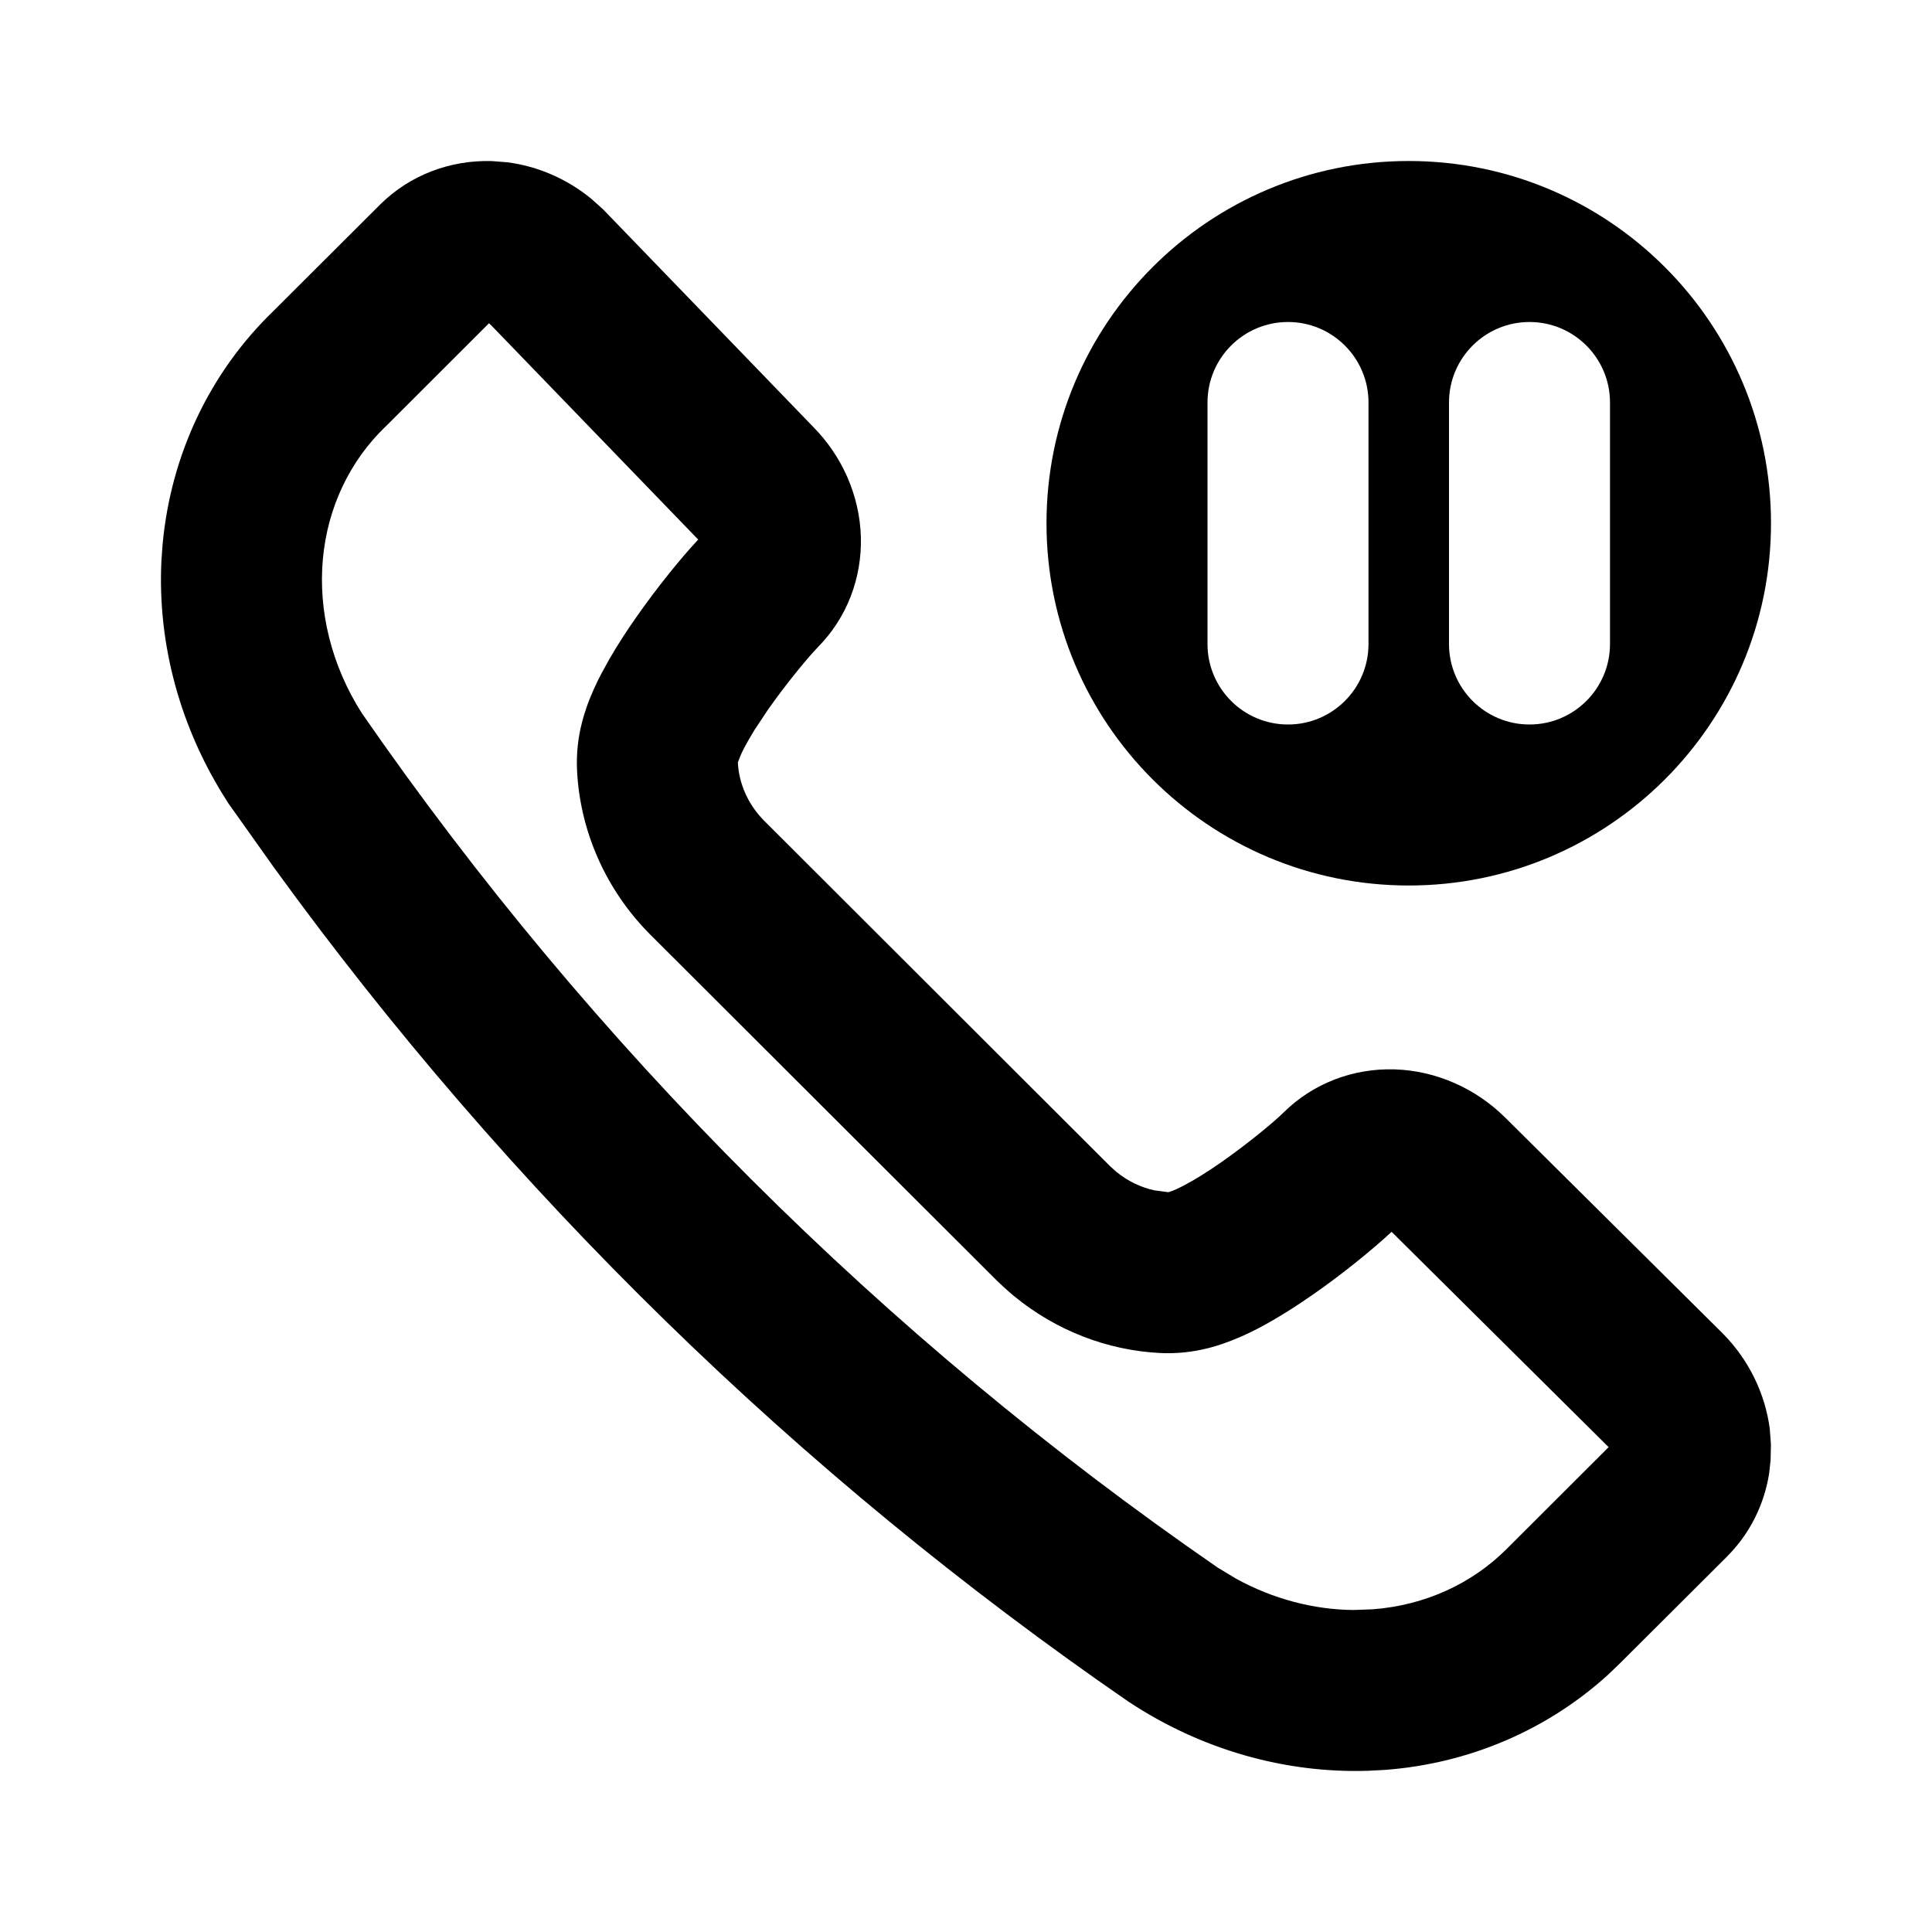
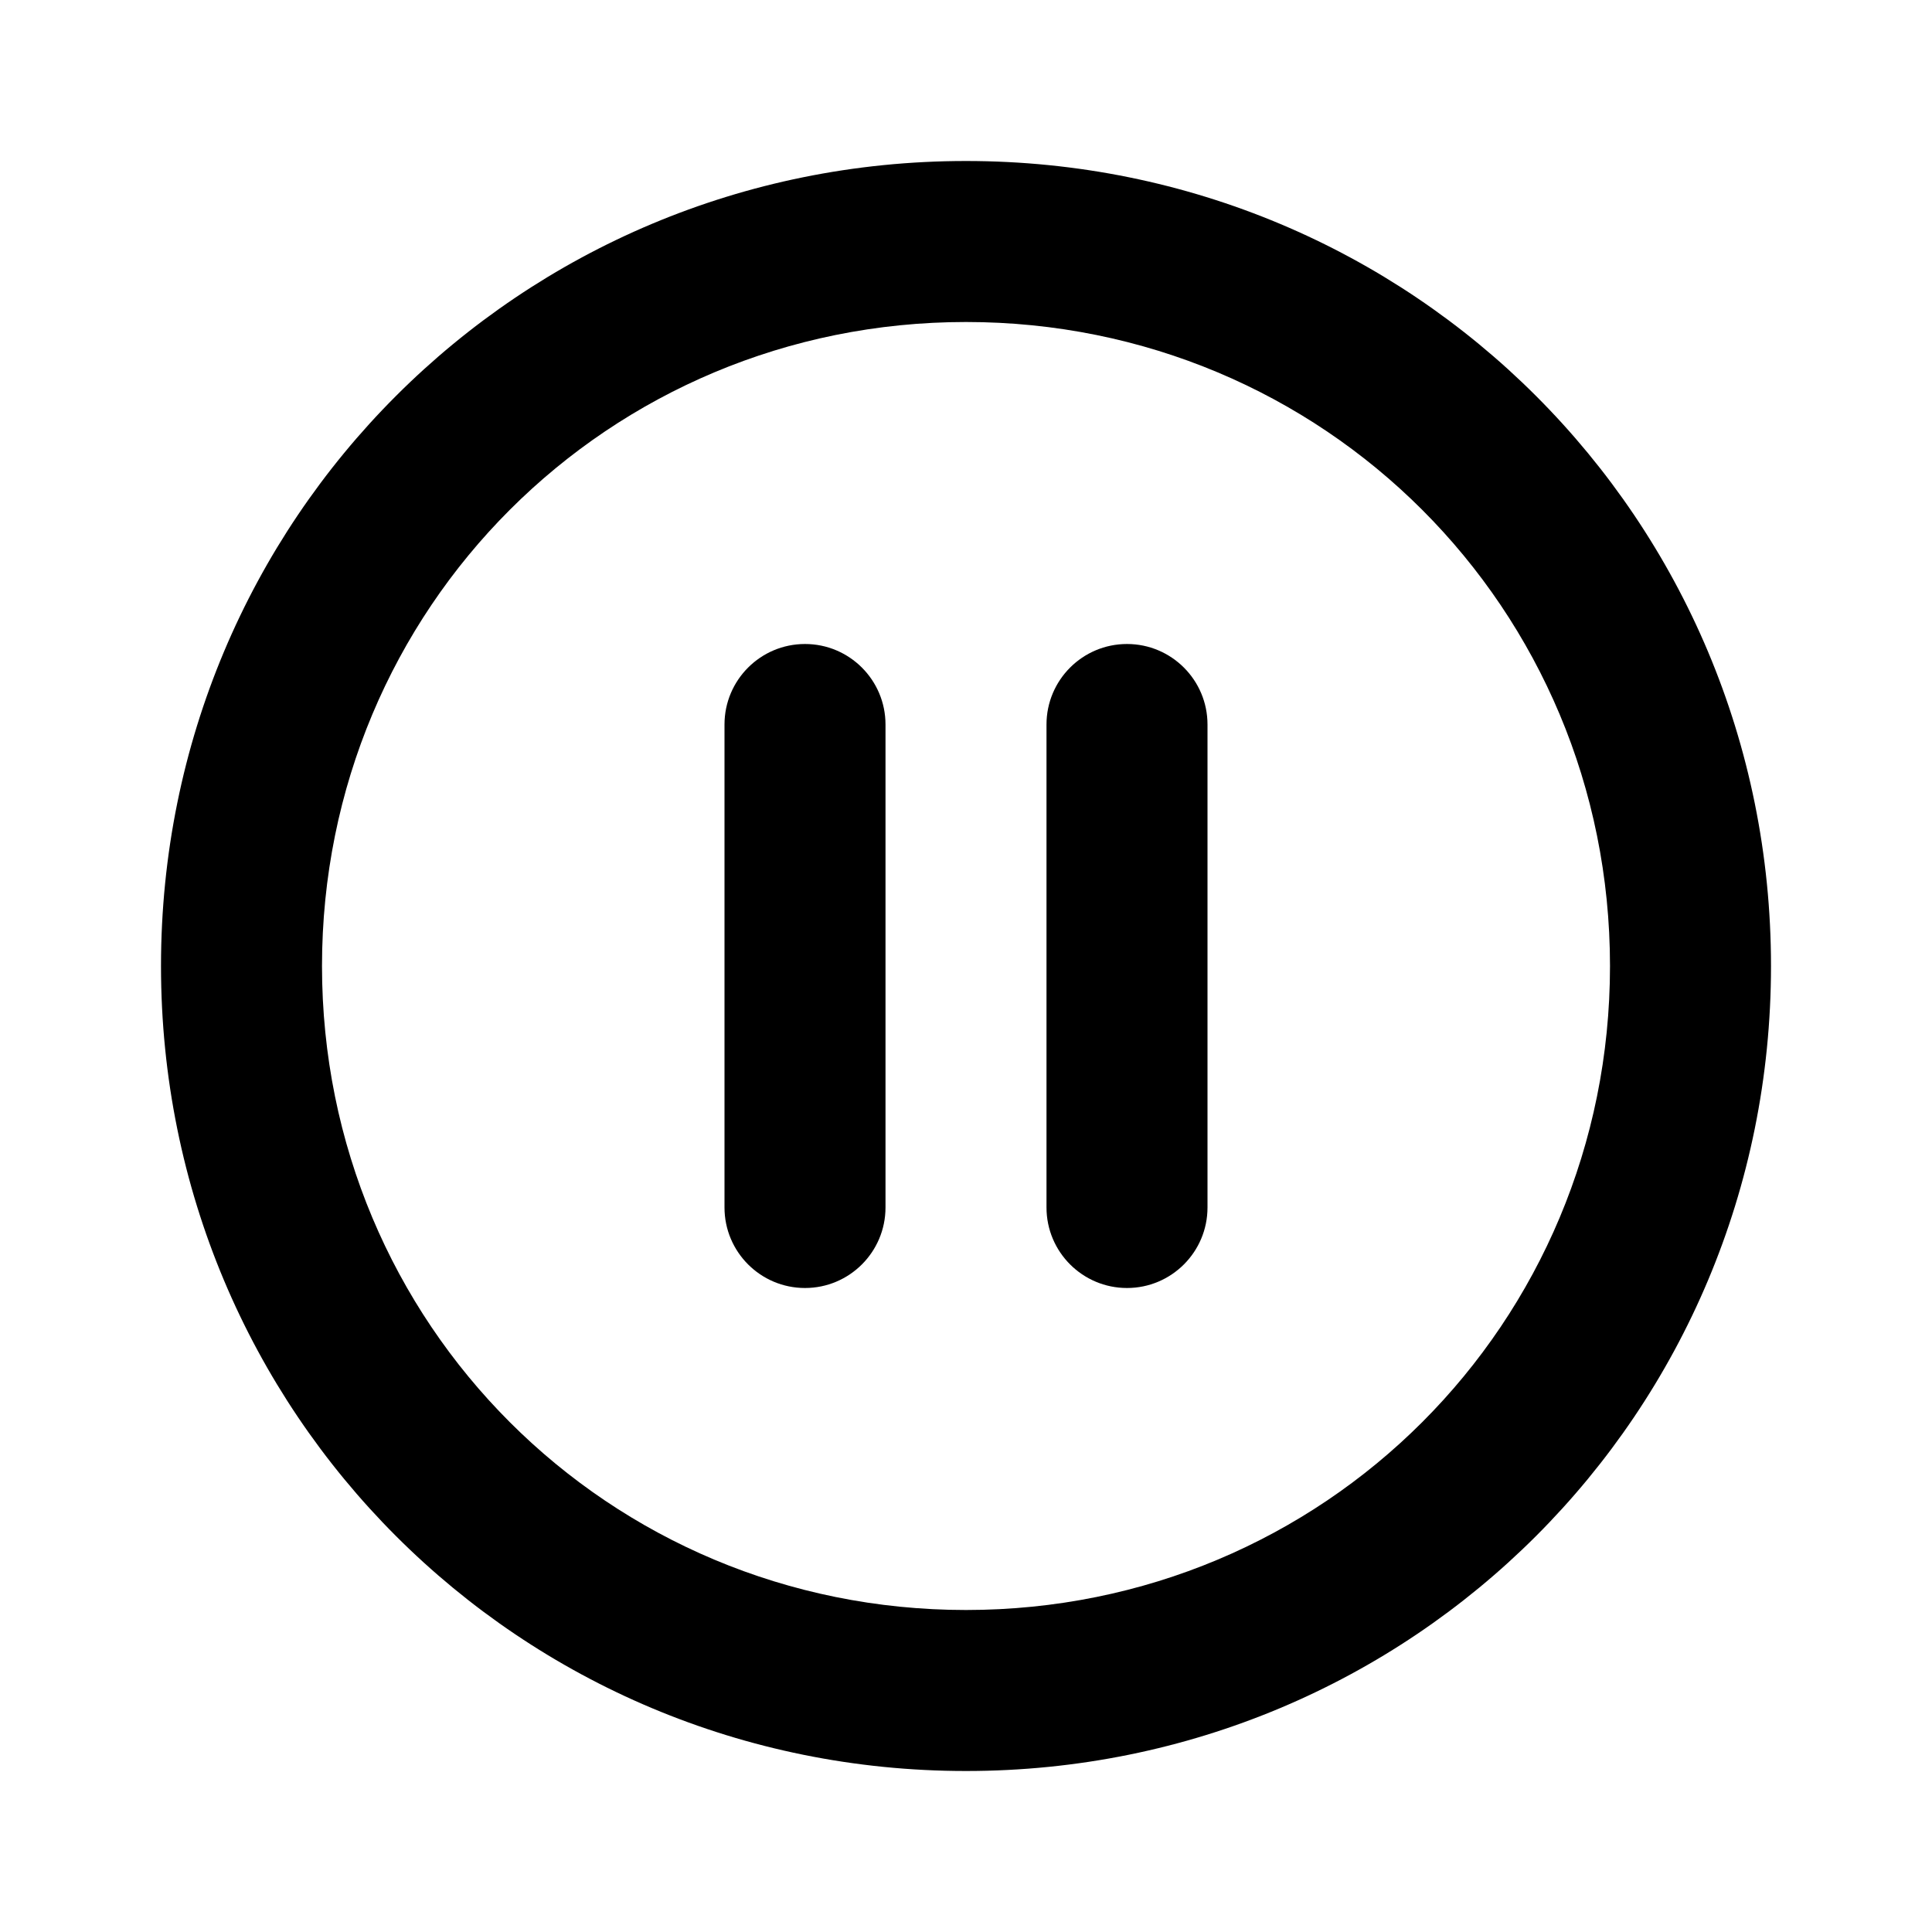
<svg xmlns="http://www.w3.org/2000/svg" viewBox="0 0 24 24">
-   <path fill-rule="evenodd" clip-rule="evenodd" d="M6.302 2.016C6.684 2.065 7.046 2.224 7.346 2.47L7.491 2.6L7.498 2.607L10.099 5.3C10.462 5.666 10.678 6.155 10.694 6.667C10.709 7.182 10.519 7.678 10.158 8.041L10.158 8.042C10.049 8.153 9.781 8.473 9.54 8.816L9.375 9.064C9.326 9.144 9.282 9.22 9.246 9.288C9.211 9.356 9.188 9.41 9.175 9.448C9.171 9.459 9.168 9.467 9.166 9.473C9.179 9.733 9.292 9.992 9.489 10.192L13.789 14.486L13.869 14.558C14.01 14.673 14.173 14.751 14.342 14.787L14.513 14.81C14.518 14.808 14.527 14.806 14.538 14.802C14.577 14.789 14.631 14.766 14.7 14.73C14.836 14.659 15.002 14.556 15.172 14.437C15.516 14.196 15.837 13.928 15.947 13.818C16.311 13.458 16.808 13.269 17.323 13.284C17.837 13.3 18.33 13.518 18.698 13.883L21.397 16.561L21.4 16.564C21.72 16.887 21.927 17.306 21.985 17.751L21.999 17.943L21.995 18.137L21.977 18.303C21.916 18.688 21.74 19.047 21.462 19.327L21.461 19.329L20.125 20.661L19.977 20.803C19.221 21.491 18.25 21.907 17.209 21.986L17.001 21.997C15.96 22.032 14.917 21.732 14.027 21.144L14.019 21.139C9.919 18.316 6.323 14.805 3.405 10.779L2.829 9.968L2.825 9.961L2.822 9.955C2.243 9.057 1.955 8.01 2.005 6.969L2.02 6.761C2.122 5.651 2.606 4.627 3.395 3.865L4.727 2.536C5.093 2.175 5.592 1.986 6.11 2.001L6.302 2.016ZM4.808 5.281C4.8 5.289 4.792 5.296 4.784 5.304C4.348 5.725 4.07 6.3 4.011 6.943C3.952 7.587 4.116 8.266 4.496 8.861C7.365 13.007 10.975 16.61 15.128 19.474L15.355 19.611C15.815 19.864 16.318 19.995 16.811 20L17.057 19.991C17.704 19.941 18.285 19.672 18.713 19.245L19.983 17.977C19.982 17.977 19.982 17.975 19.981 17.975L17.288 15.303L17.287 15.302C17.06 15.514 16.685 15.82 16.318 16.076C16.108 16.222 15.864 16.38 15.621 16.506C15.492 16.573 15.342 16.641 15.186 16.694L15.184 16.695C15.082 16.73 14.985 16.753 15.009 16.747C14.816 16.796 14.617 16.817 14.418 16.808C13.748 16.776 13.111 16.522 12.601 16.104C12.579 16.085 12.557 16.067 12.535 16.048L12.455 15.976C12.428 15.951 12.402 15.927 12.376 15.901L8.076 11.608C8.073 11.605 8.069 11.601 8.066 11.598C7.533 11.058 7.205 10.336 7.168 9.567C7.159 9.365 7.18 9.162 7.232 8.966C7.244 8.92 7.255 8.882 7.262 8.861C7.269 8.84 7.275 8.823 7.278 8.815C7.28 8.808 7.282 8.8 7.282 8.799C7.283 8.797 7.283 8.797 7.282 8.799C7.338 8.636 7.408 8.488 7.472 8.365L7.572 8.184C7.676 8.003 7.792 7.827 7.902 7.67C8.156 7.306 8.46 6.93 8.674 6.702C8.67 6.698 8.665 6.694 8.66 6.689L6.097 4.036L6.074 4.016L4.808 5.281Z" />
-   <path fill-rule="evenodd" clip-rule="evenodd" d="M17.5 2C19.985 2 22 4.015 22 6.5C22 8.985 19.985 11 17.5 11C15.015 11 13 8.985 13 6.5C13 4.015 15.015 2 17.5 2ZM16 4C15.448 4 15 4.448 15 5V8C15 8.552 15.448 9 16 9C16.552 9 17 8.552 17 8V5C17 4.448 16.552 4 16 4ZM19 4C18.448 4 18 4.448 18 5V8C18 8.552 18.448 9 19 9C19.552 9 20 8.552 20 8V5C20 4.448 19.552 4 19 4Z" />
+   <path fill-rule="evenodd" clip-rule="evenodd" d="M2 12C2 6.45 6.45 2 12 2C17.55 2 22 6.45 22 12C22 17.55 17.55 22 12 22C6.45 22 2 17.55 2 12ZM12 4C7.555 4 4 7.555 4 12C4 16.445 7.555 20 12 20C16.445 20 20 16.445 20 12C20 7.555 16.445 4 12 4ZM10 8C10.552 8 11 8.448 11 9V15C11 15.552 10.552 16 10 16C9.448 16 9 15.552 9 15V9C9 8.448 9.448 8 10 8ZM15 9C15 8.448 14.552 8 14 8C13.448 8 13 8.448 13 9V15C13 15.552 13.448 16 14 16C14.552 16 15 15.552 15 15V9Z" />
</svg>
